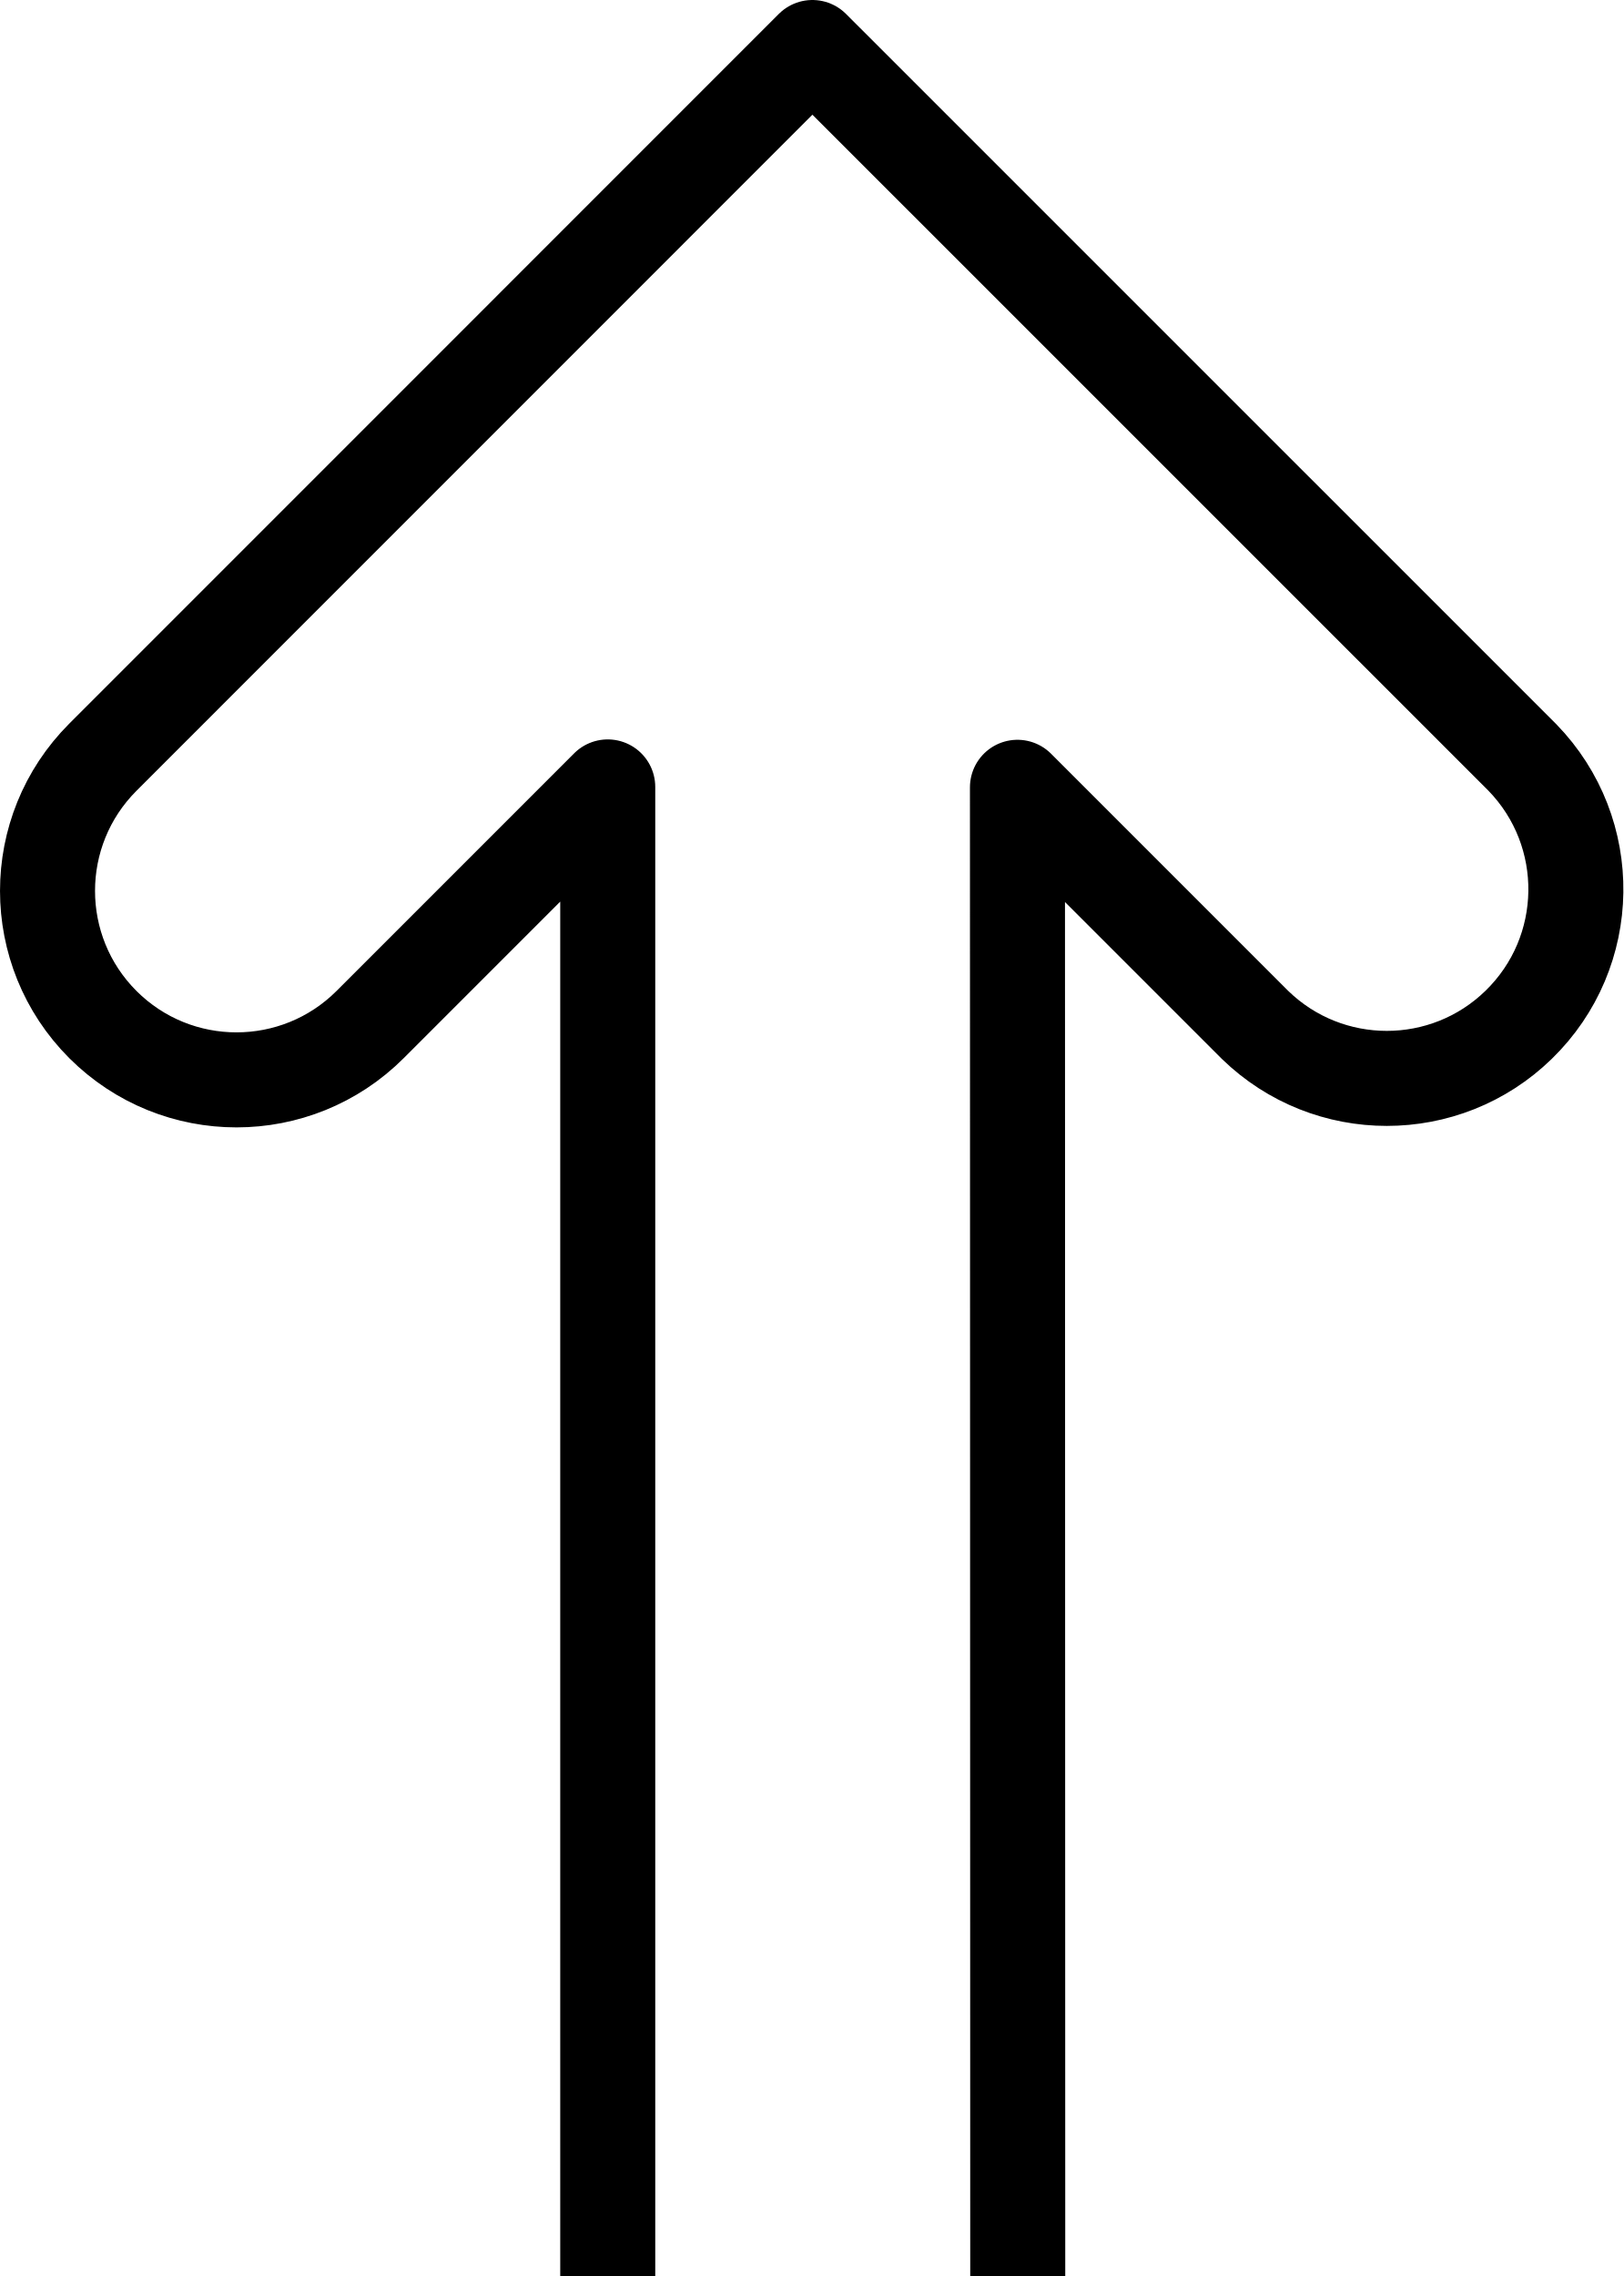
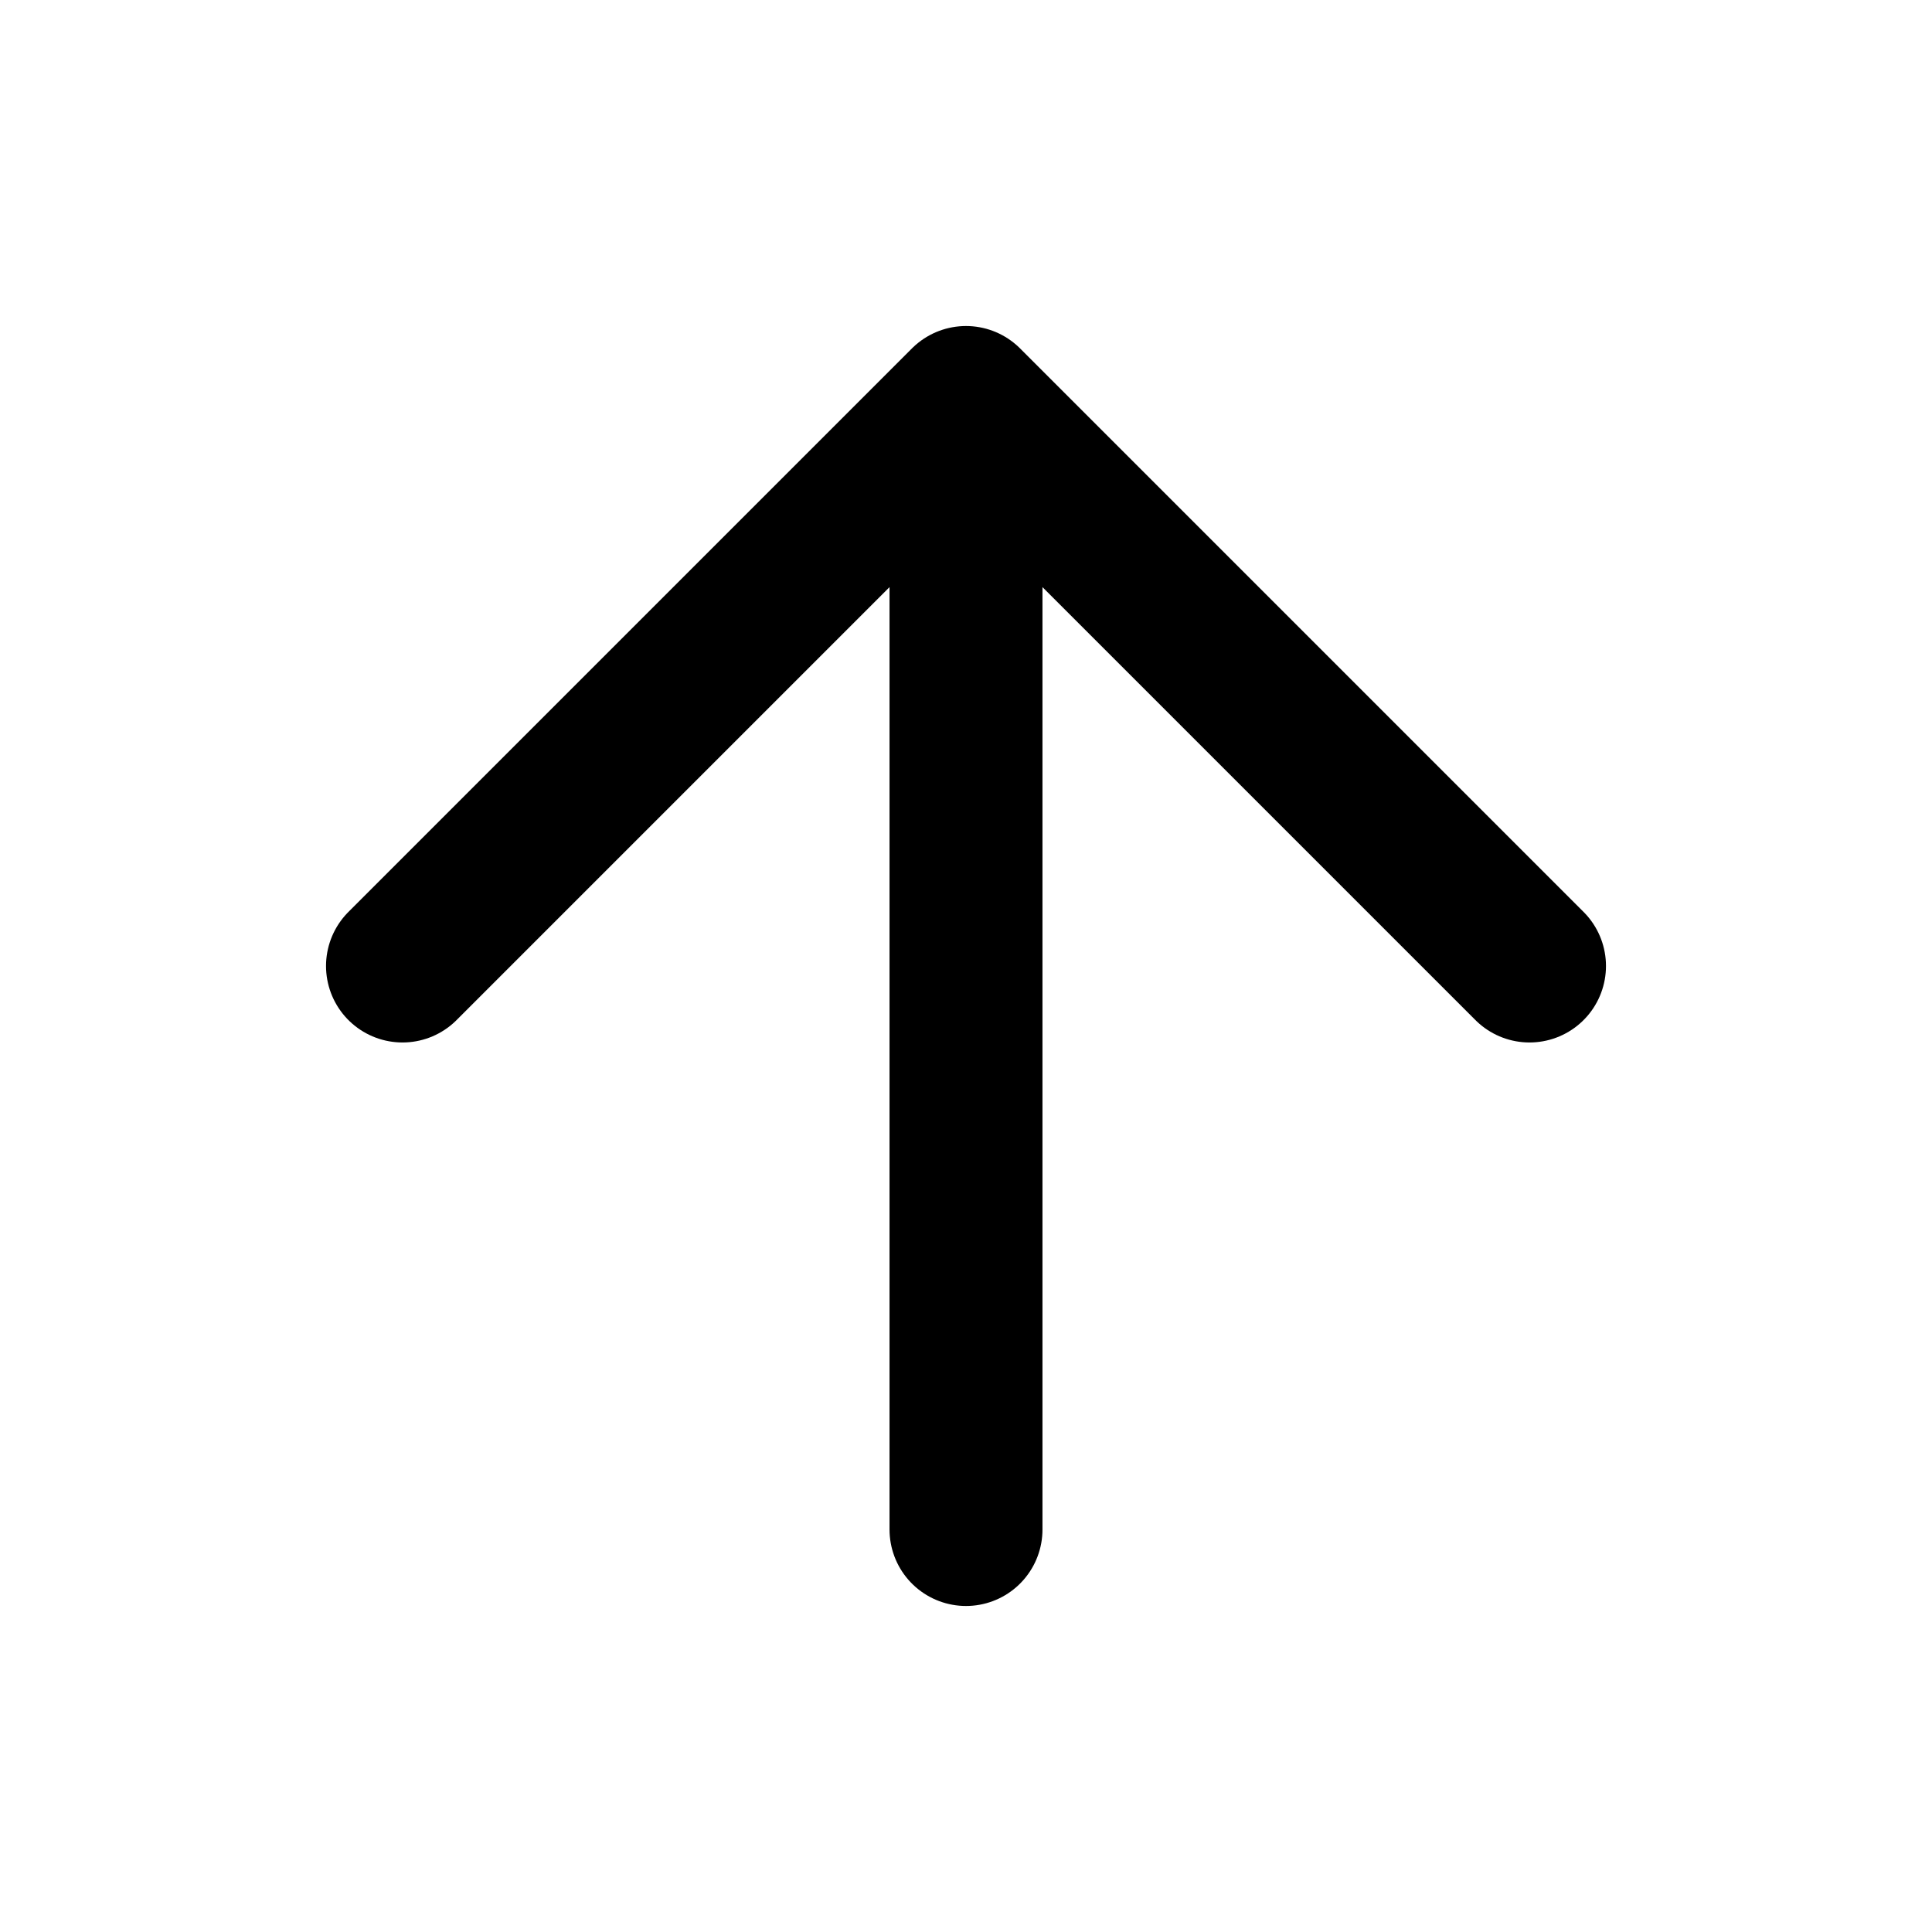
- <svg xmlns="http://www.w3.org/2000/svg" viewBox="0 0 17.085 23.951" fill="none" stroke="currentColor" stroke-linejoin="round" aria-hidden="true">
-   <path d="M6.396,23.951v-15.67l-2.5,2.5c-.777.777-2.036.777-2.813.001-.777-.777-.777-2.036-.001-2.813L8.55.5l7.472,7.471c.766.788.748,2.048-.04,2.814-.772.751-2.002.751-2.774,0l-2.5-2.5.003,15.666" />
+ <svg xmlns="http://www.w3.org/2000/svg" viewBox="0 0 24 24" fill="none" stroke="currentColor" stroke-width="1.9" stroke-linecap="round" stroke-linejoin="round" aria-hidden="true">
+   <path d="M12 19V5M5 12l7-7 7 7" />
</svg>
